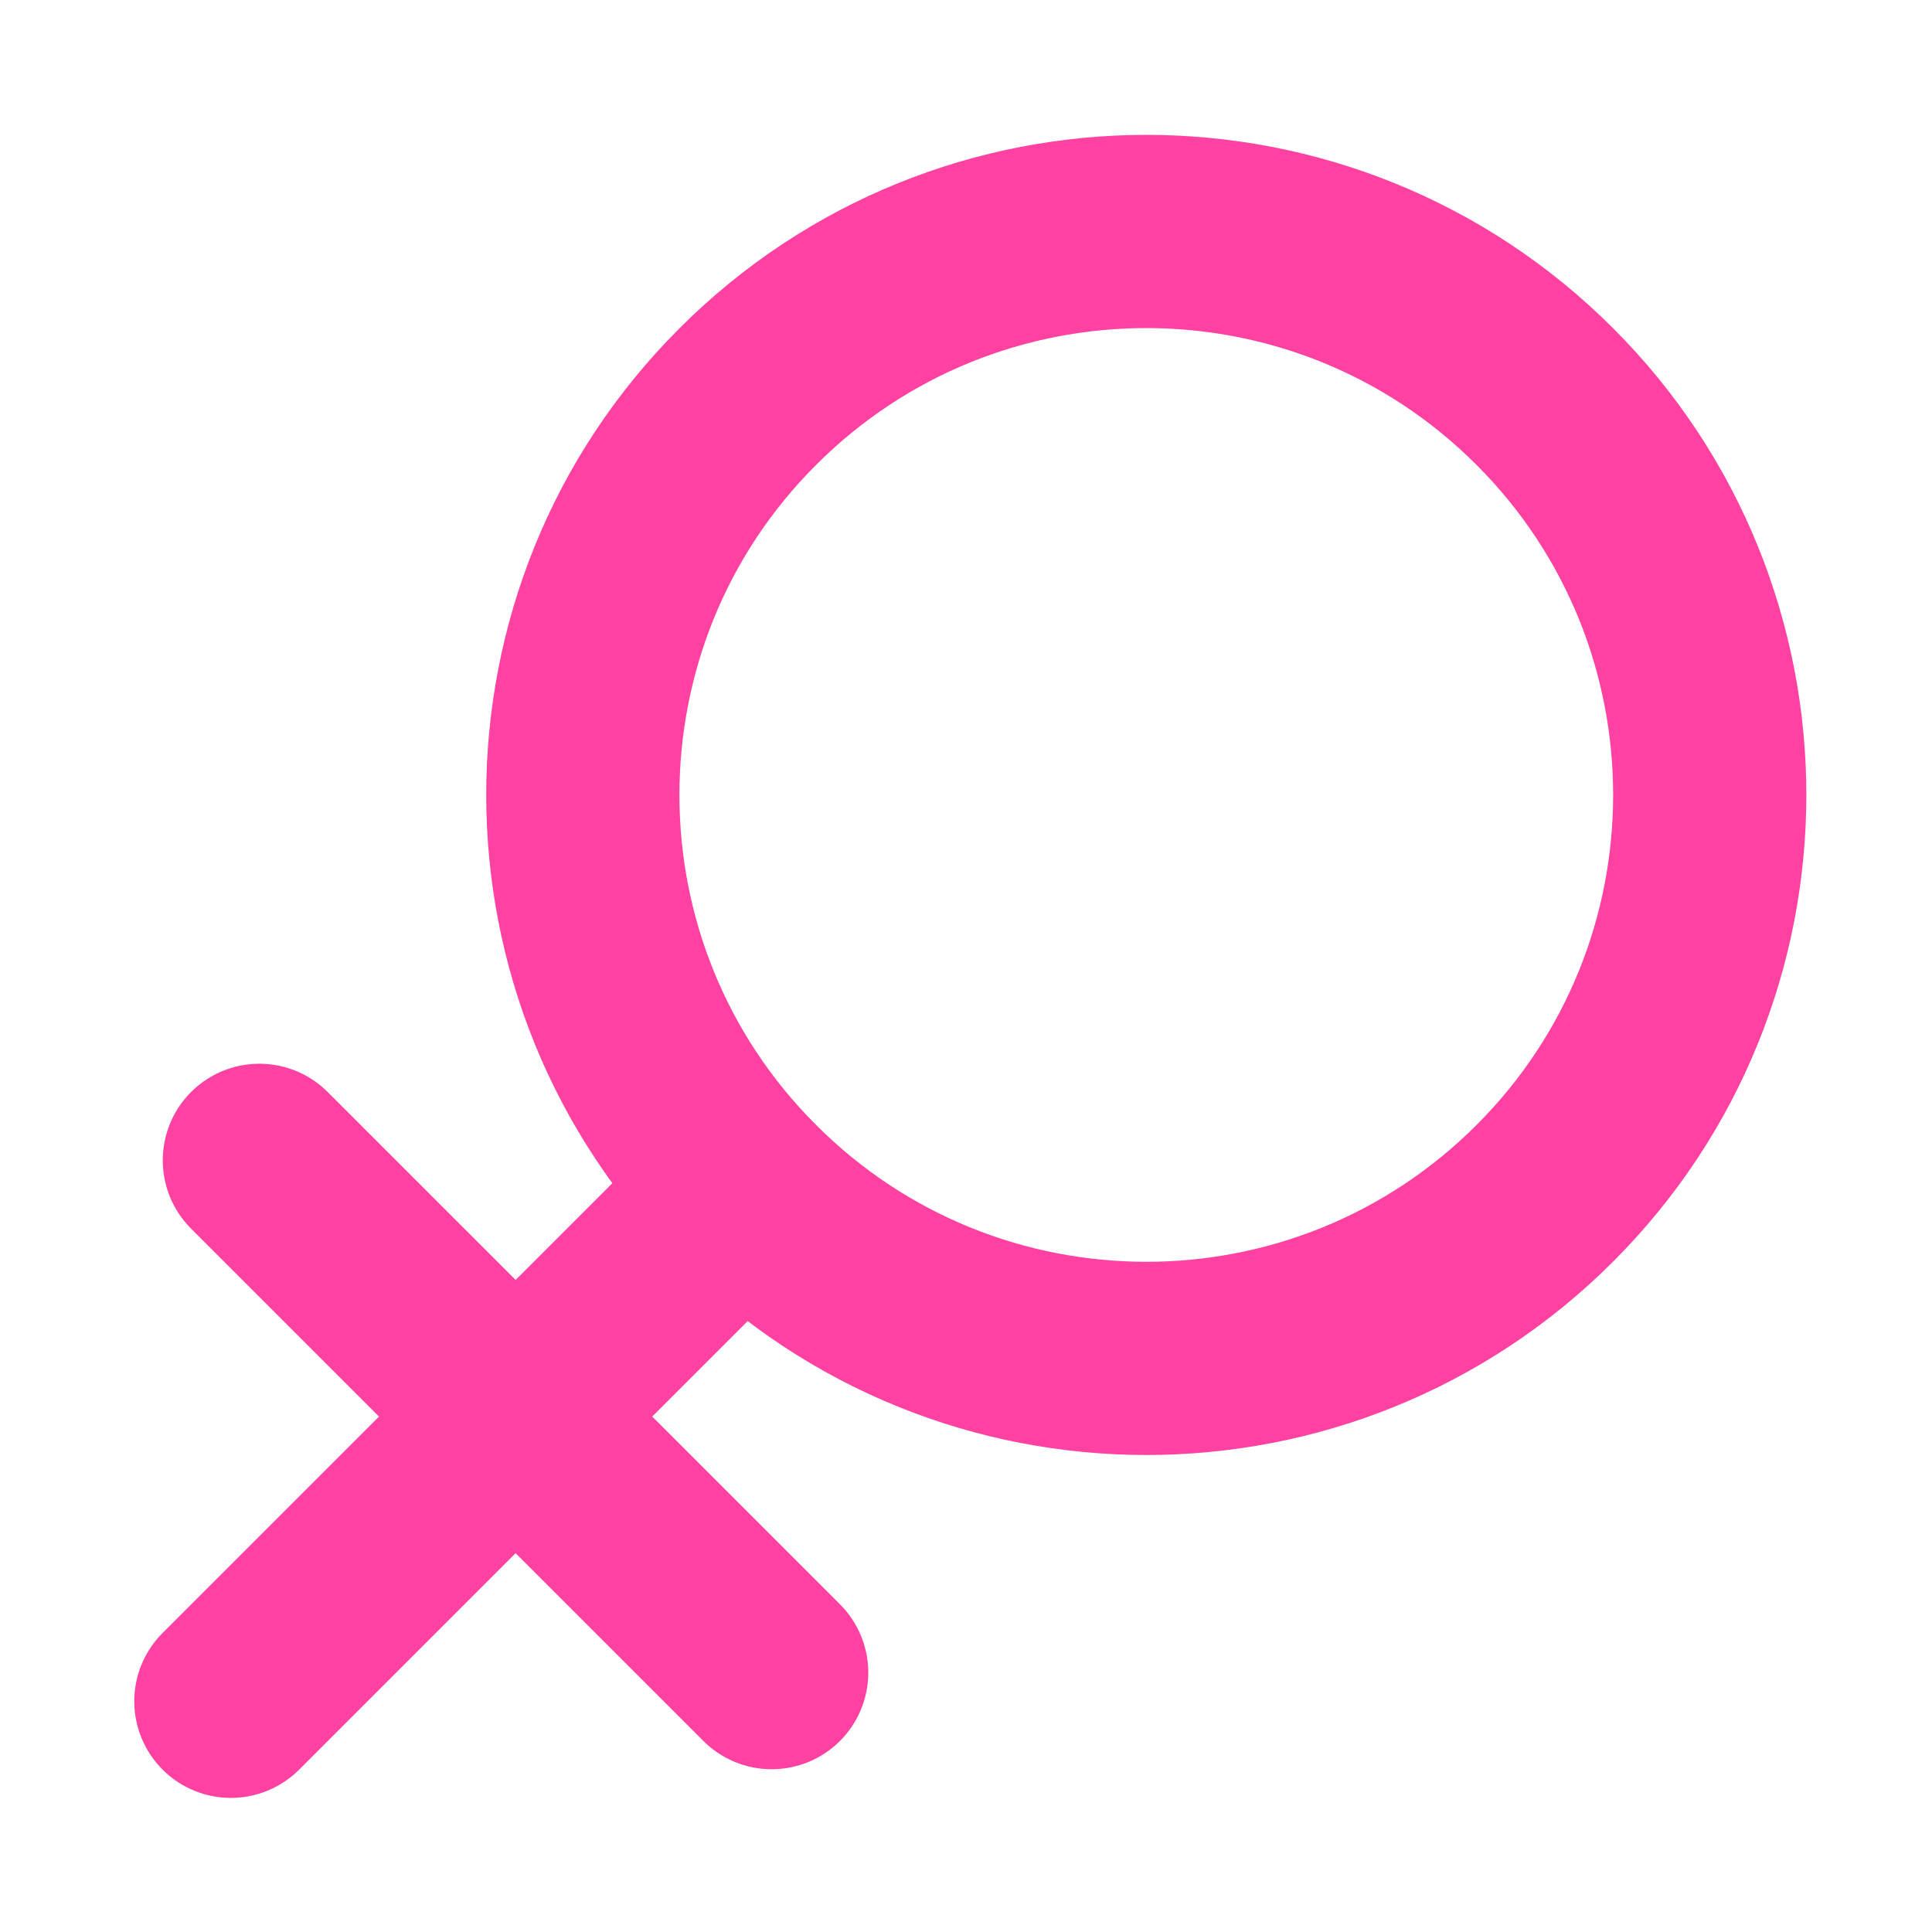
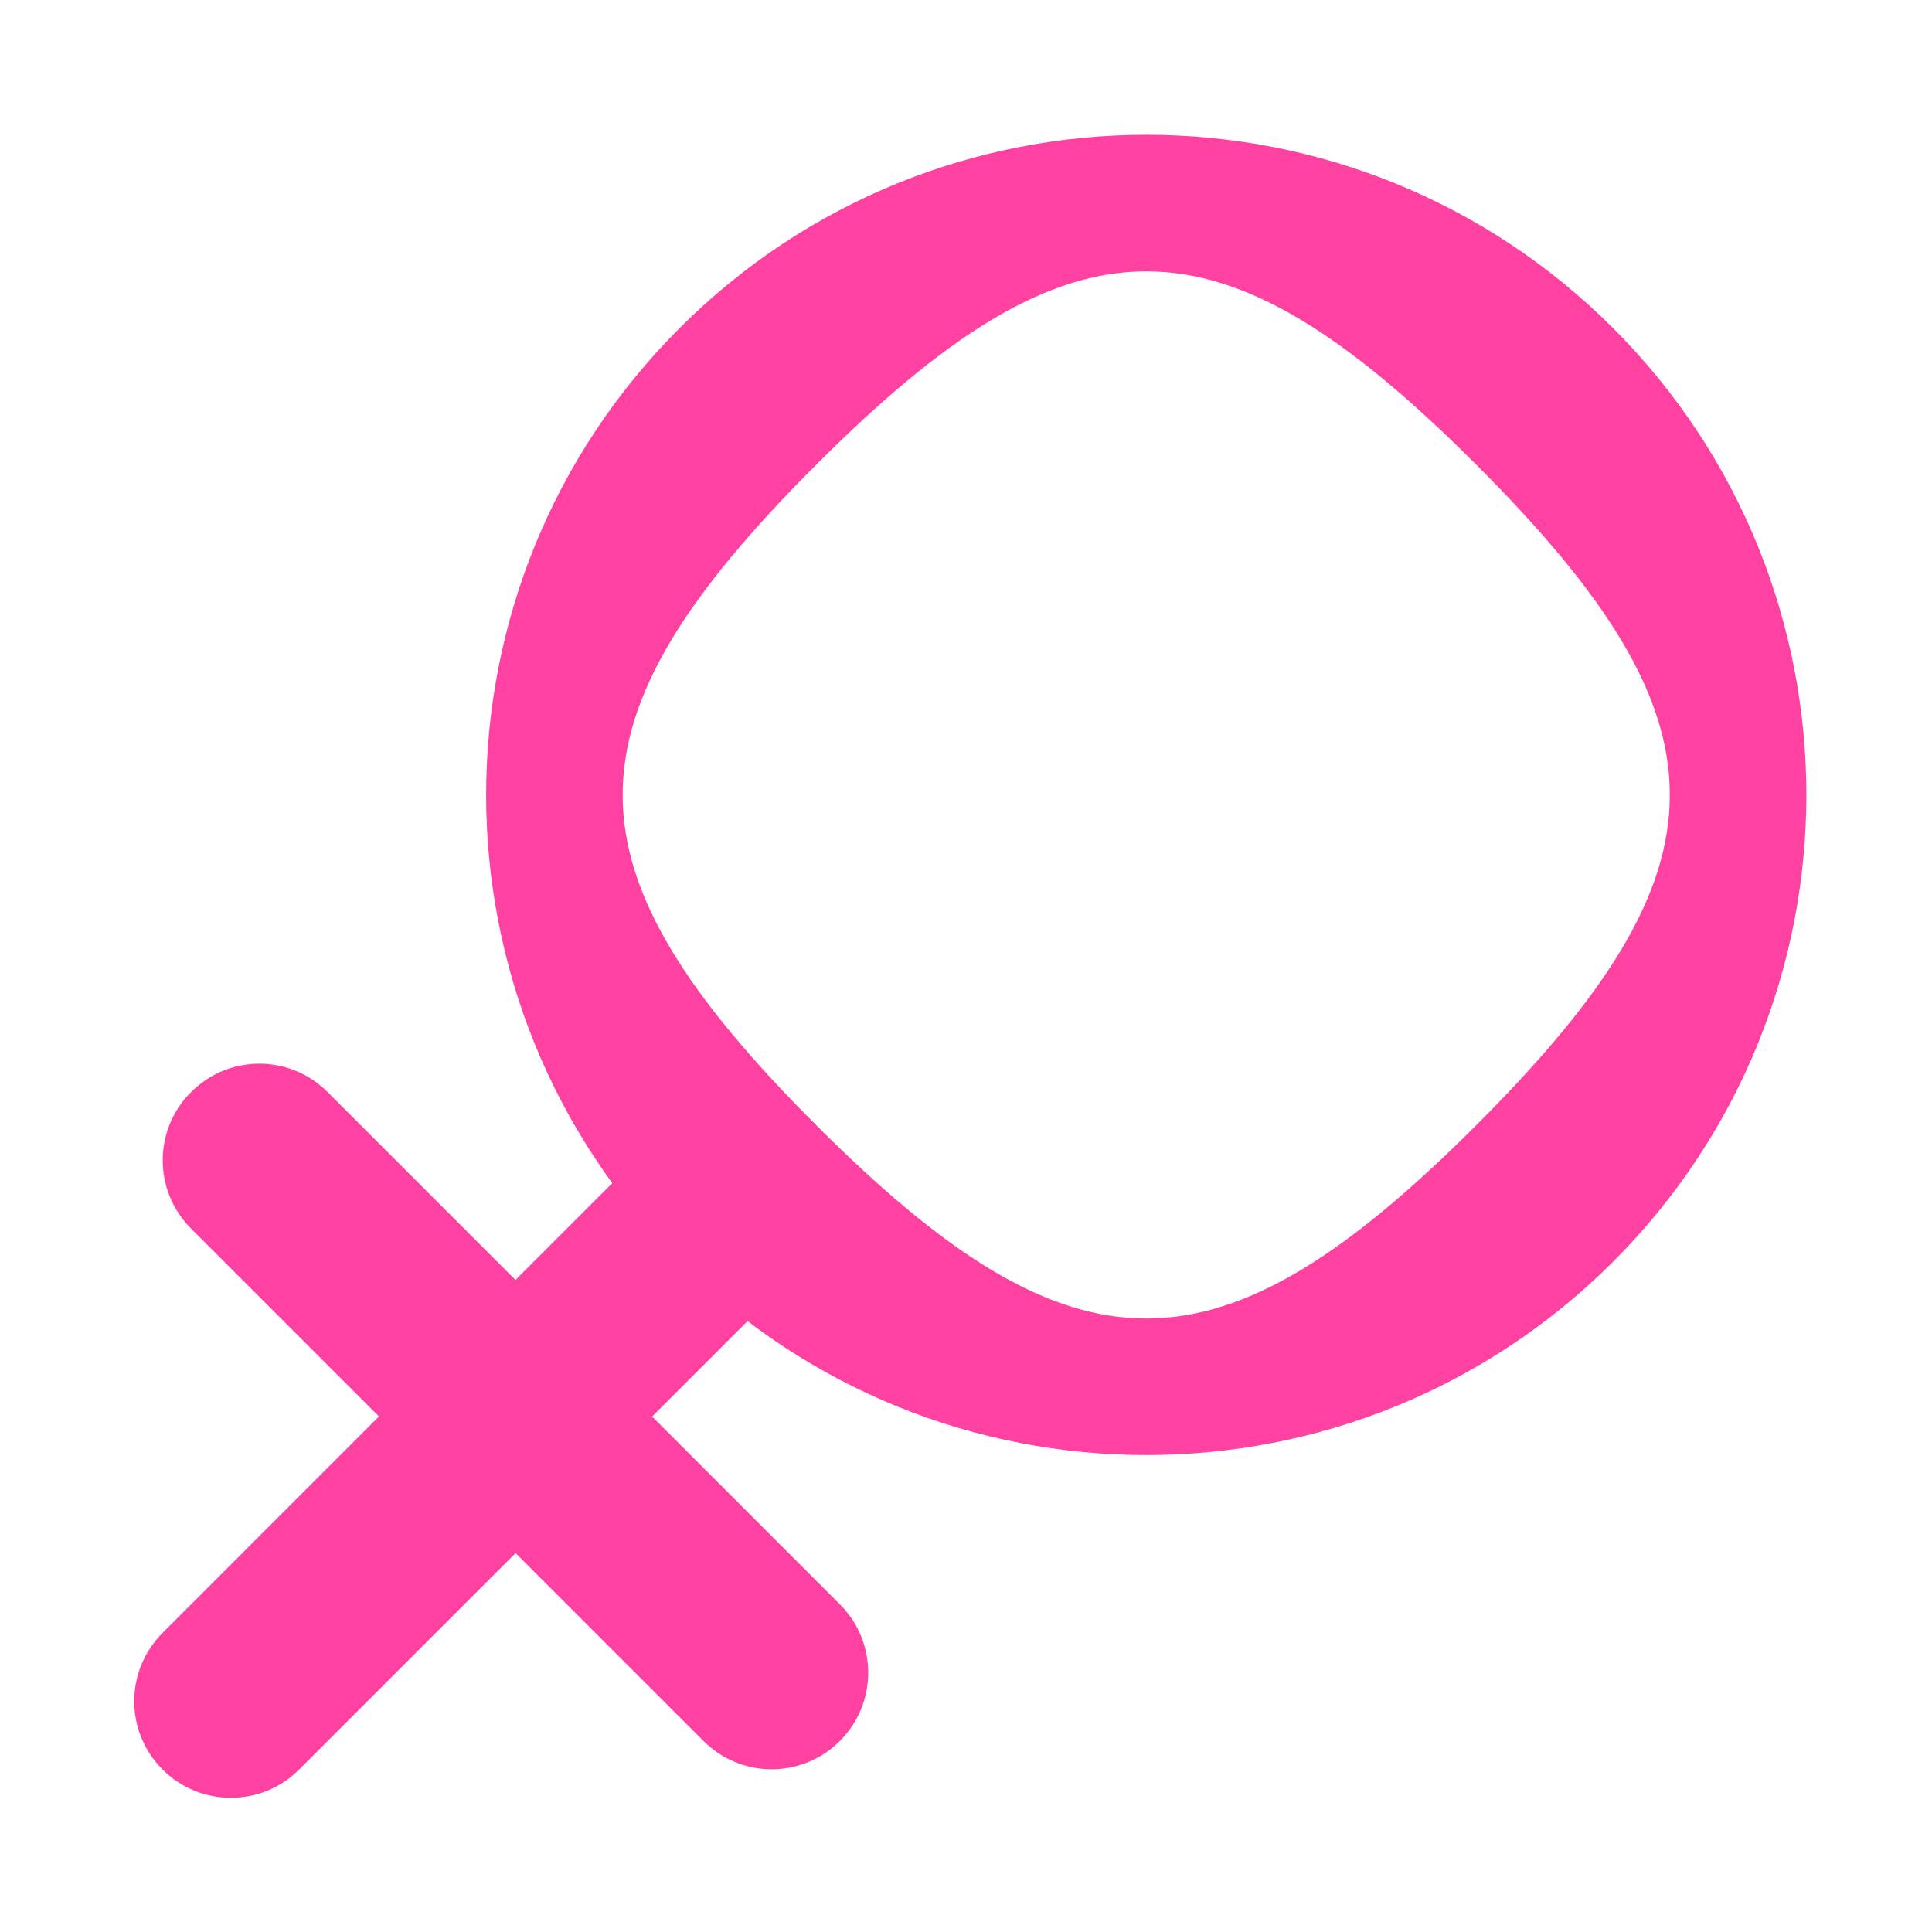
<svg xmlns="http://www.w3.org/2000/svg" width="12" height="12" viewBox="0 0 12 12" fill="none">
-   <path d="M9.595 2.463C8.228 1.096 6.012 1.096 4.645 2.463C3.961 3.146 3.62 4.042 3.62 4.938C3.62 5.833 3.961 6.729 4.645 7.412C6.012 8.779 8.228 8.779 9.595 7.412C10.961 6.046 10.961 3.829 9.595 2.463Z" stroke-width="1.2" stroke-linejoin="round" stroke="#FF42A1" />
-   <path d="M4.616 7.385L1.434 10.567" stroke-width="1.2" stroke-linecap="round" stroke-linejoin="round" stroke="#FF42A1" />
-   <path d="M4.793 10.389L1.611 7.207" stroke-width="1.2" stroke-linecap="round" stroke-linejoin="round" stroke="#FF42A1" />
+   <path fill-rule="evenodd" clip-rule="evenodd" d="M10.019 2.038C8.417 0.437 5.822 0.437 4.221 2.038C2.619 3.64 2.619 6.235 4.221 7.837C5.822 9.438 8.417 9.438 10.019 7.837C11.62 6.235 11.62 3.64 10.019 2.038ZM9.17 2.887C7.569 1.285 6.671 1.285 5.069 2.887C3.467 4.489 3.467 5.386 5.069 6.988C6.671 8.59 7.569 8.59 9.17 6.988C10.772 5.386 10.772 4.489 9.17 2.887Z" fill="#FF42A1" />
+   <path d="M5.04 7.809C5.275 7.575 5.275 7.195 5.04 6.96C4.806 6.726 4.426 6.726 4.192 6.96L1.01 10.142C0.775 10.377 0.775 10.757 1.01 10.991C1.244 11.225 1.624 11.225 1.858 10.991L5.04 7.809Z" fill="#FF42A1" />
+   <path d="M4.369 10.813C4.603 11.048 4.983 11.048 5.217 10.813C5.451 10.579 5.451 10.199 5.217 9.965L2.035 6.783C1.801 6.548 1.421 6.548 1.187 6.783C0.952 7.017 0.952 7.397 1.187 7.631L4.369 10.813Z" fill="#FF42A1" />
</svg>
